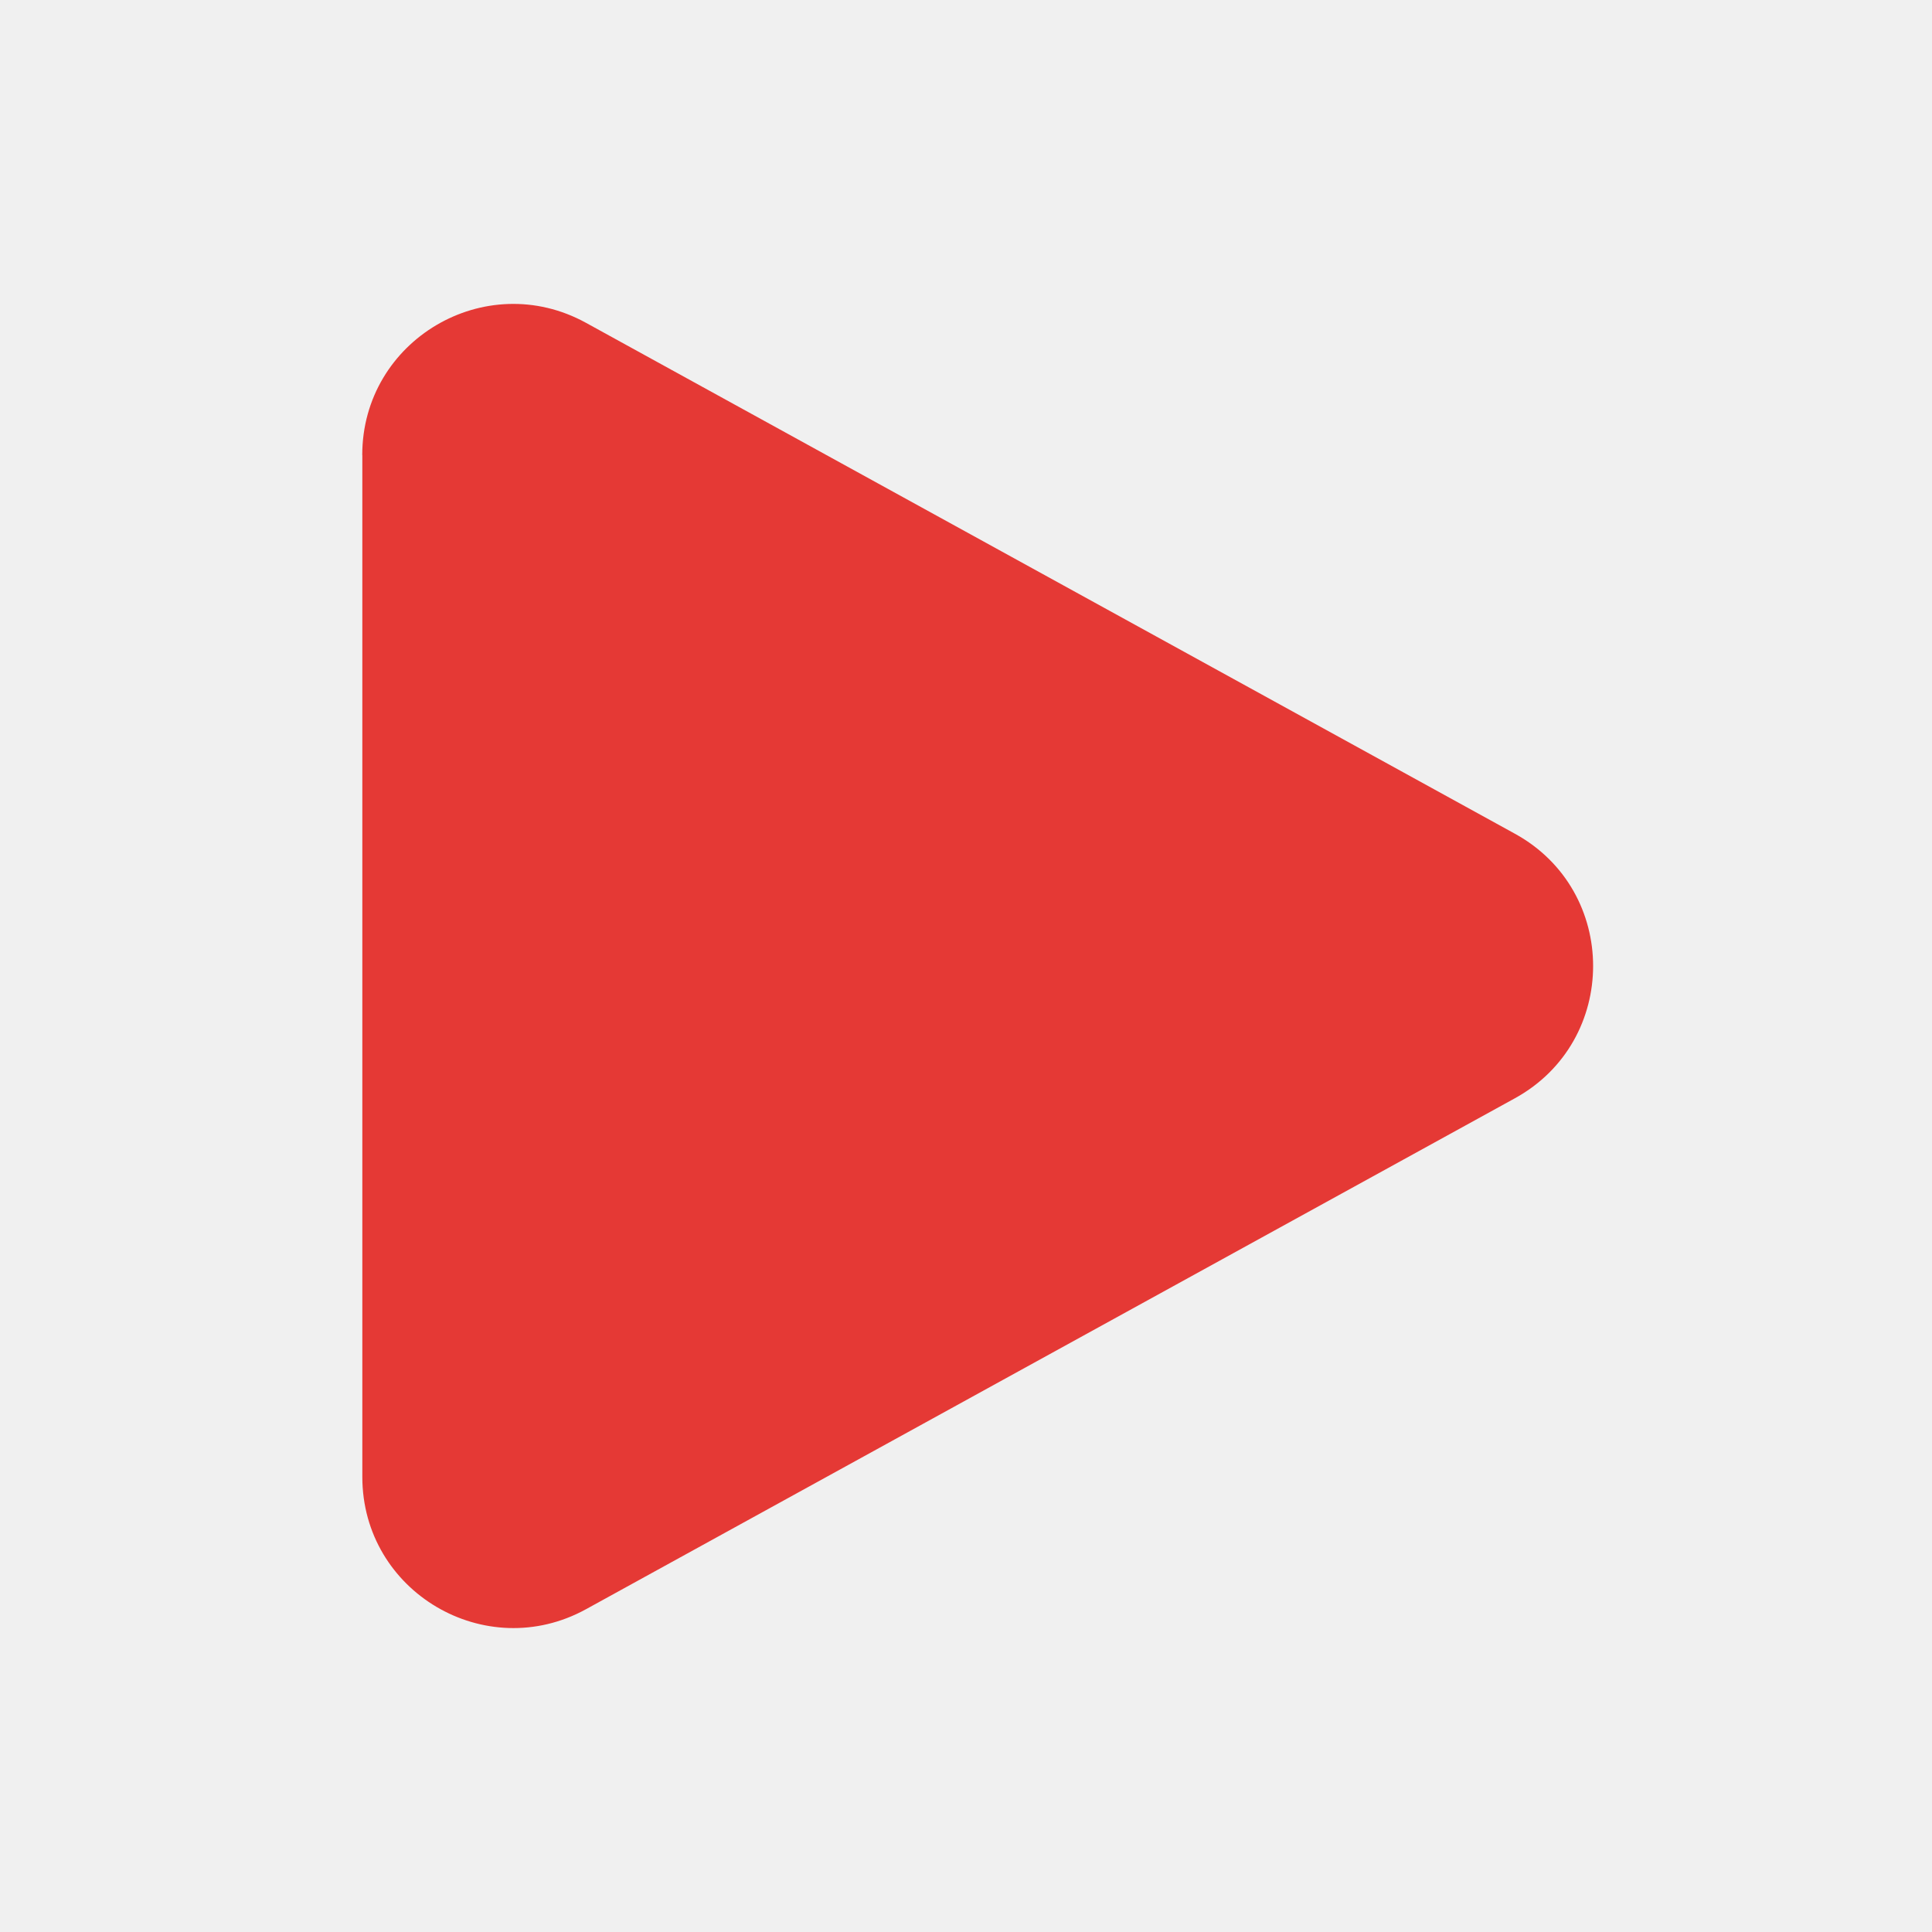
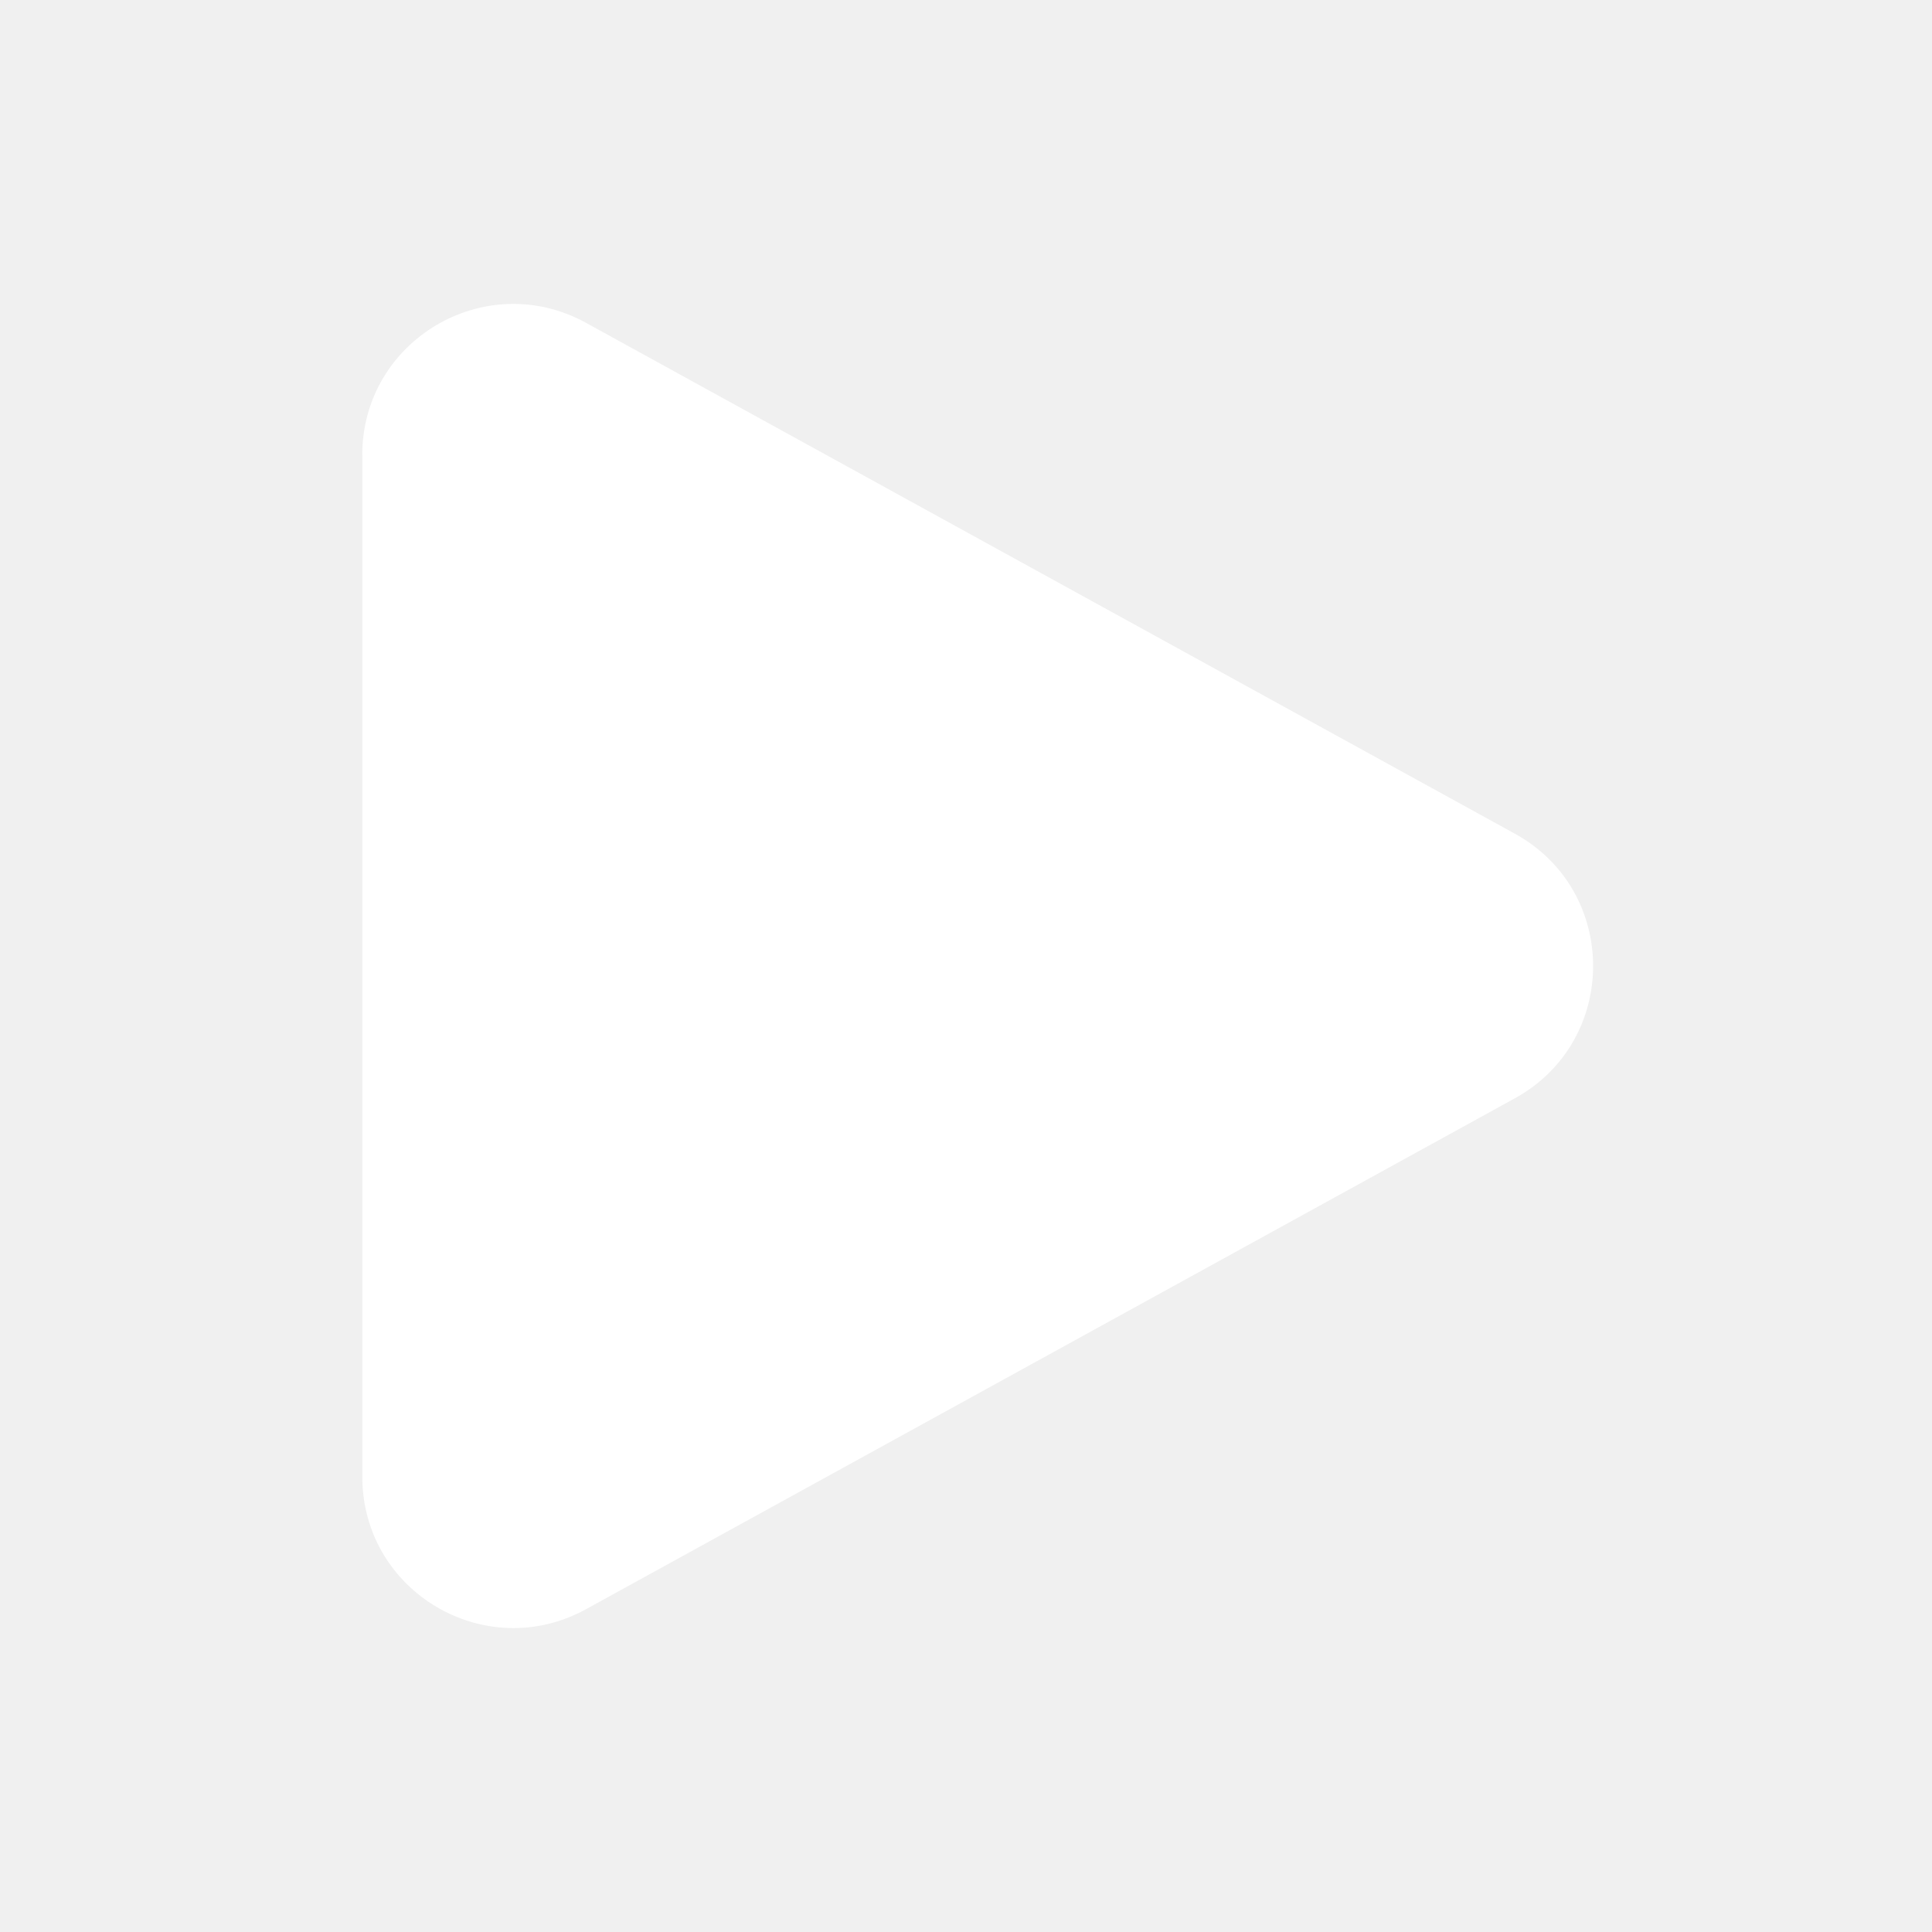
- <svg xmlns="http://www.w3.org/2000/svg" viewBox="0 0 24 24" fill="#e53935" class="size-6">
+ <svg xmlns="http://www.w3.org/2000/svg" viewBox="0 0 24 24" fill="#ffffff" class="size-6">
  <path fill-rule="evenodd" d="M4.5 5.653c0-1.427 1.529-2.33 2.779-1.643l11.54 6.347c1.295.712 1.295 2.573 0 3.286L7.28 19.99c-1.25.687-2.779-.217-2.779-1.643V5.653Z" clip-rule="evenodd" />
</svg>
